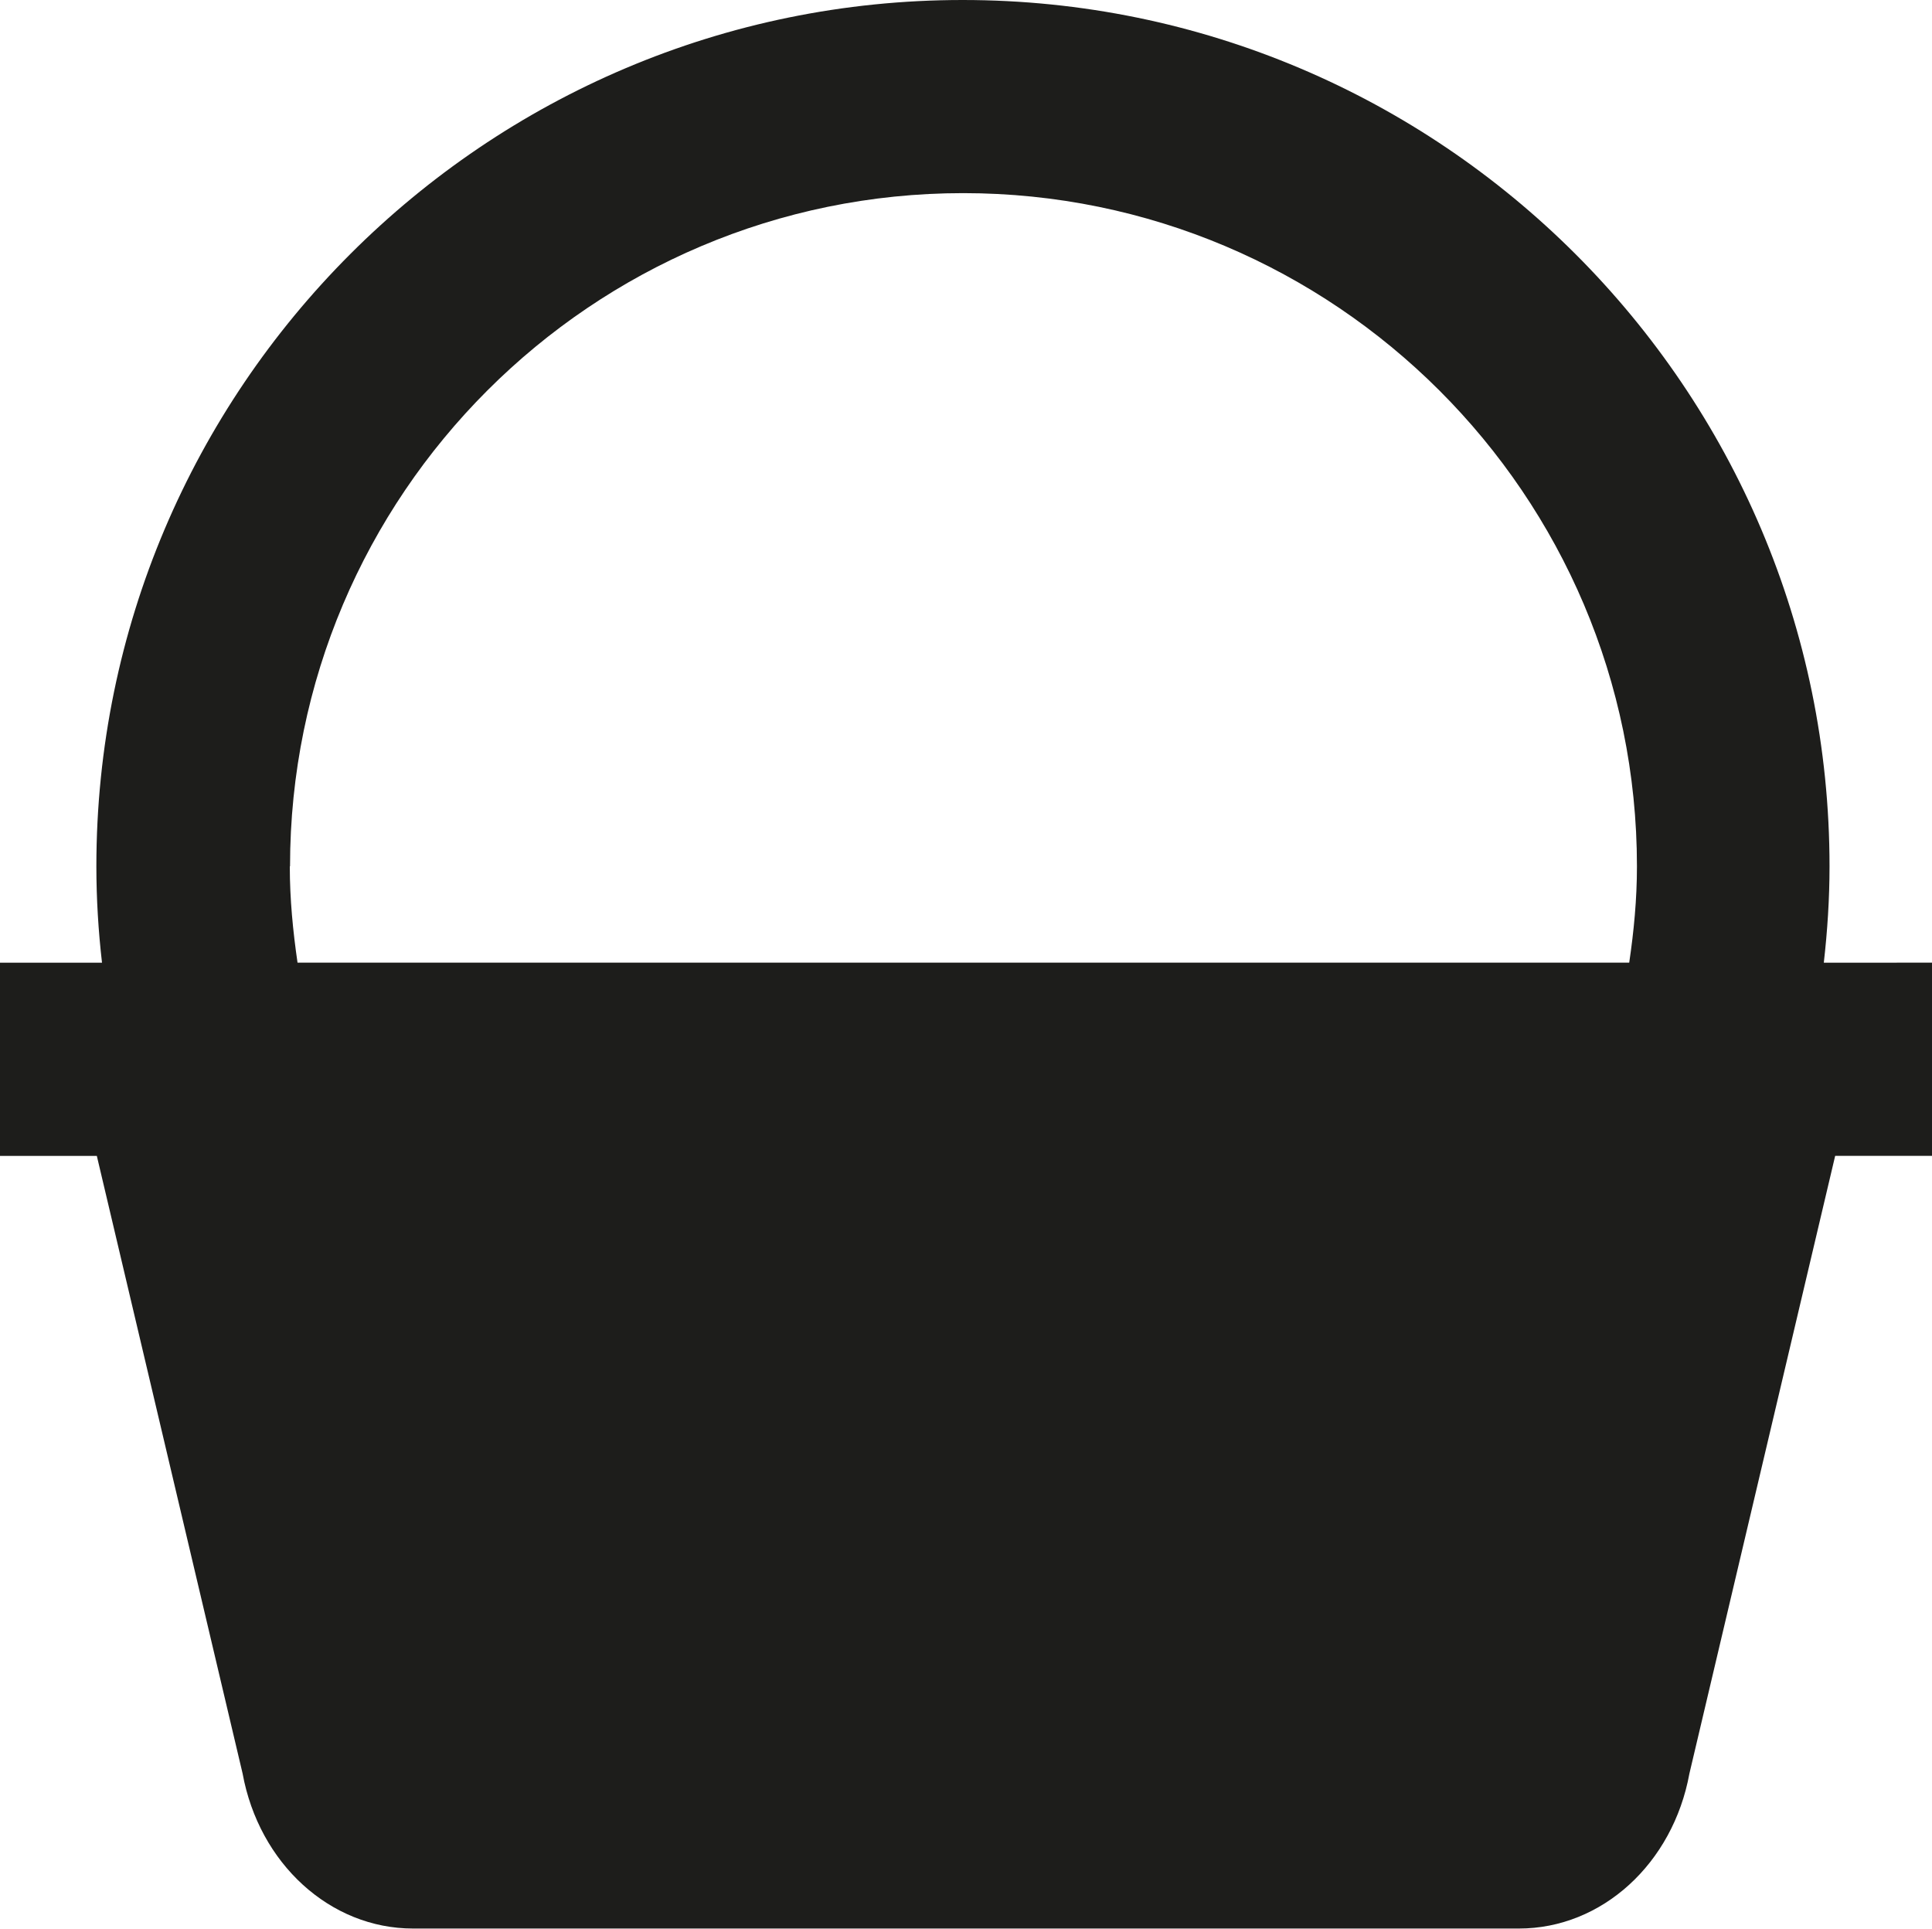
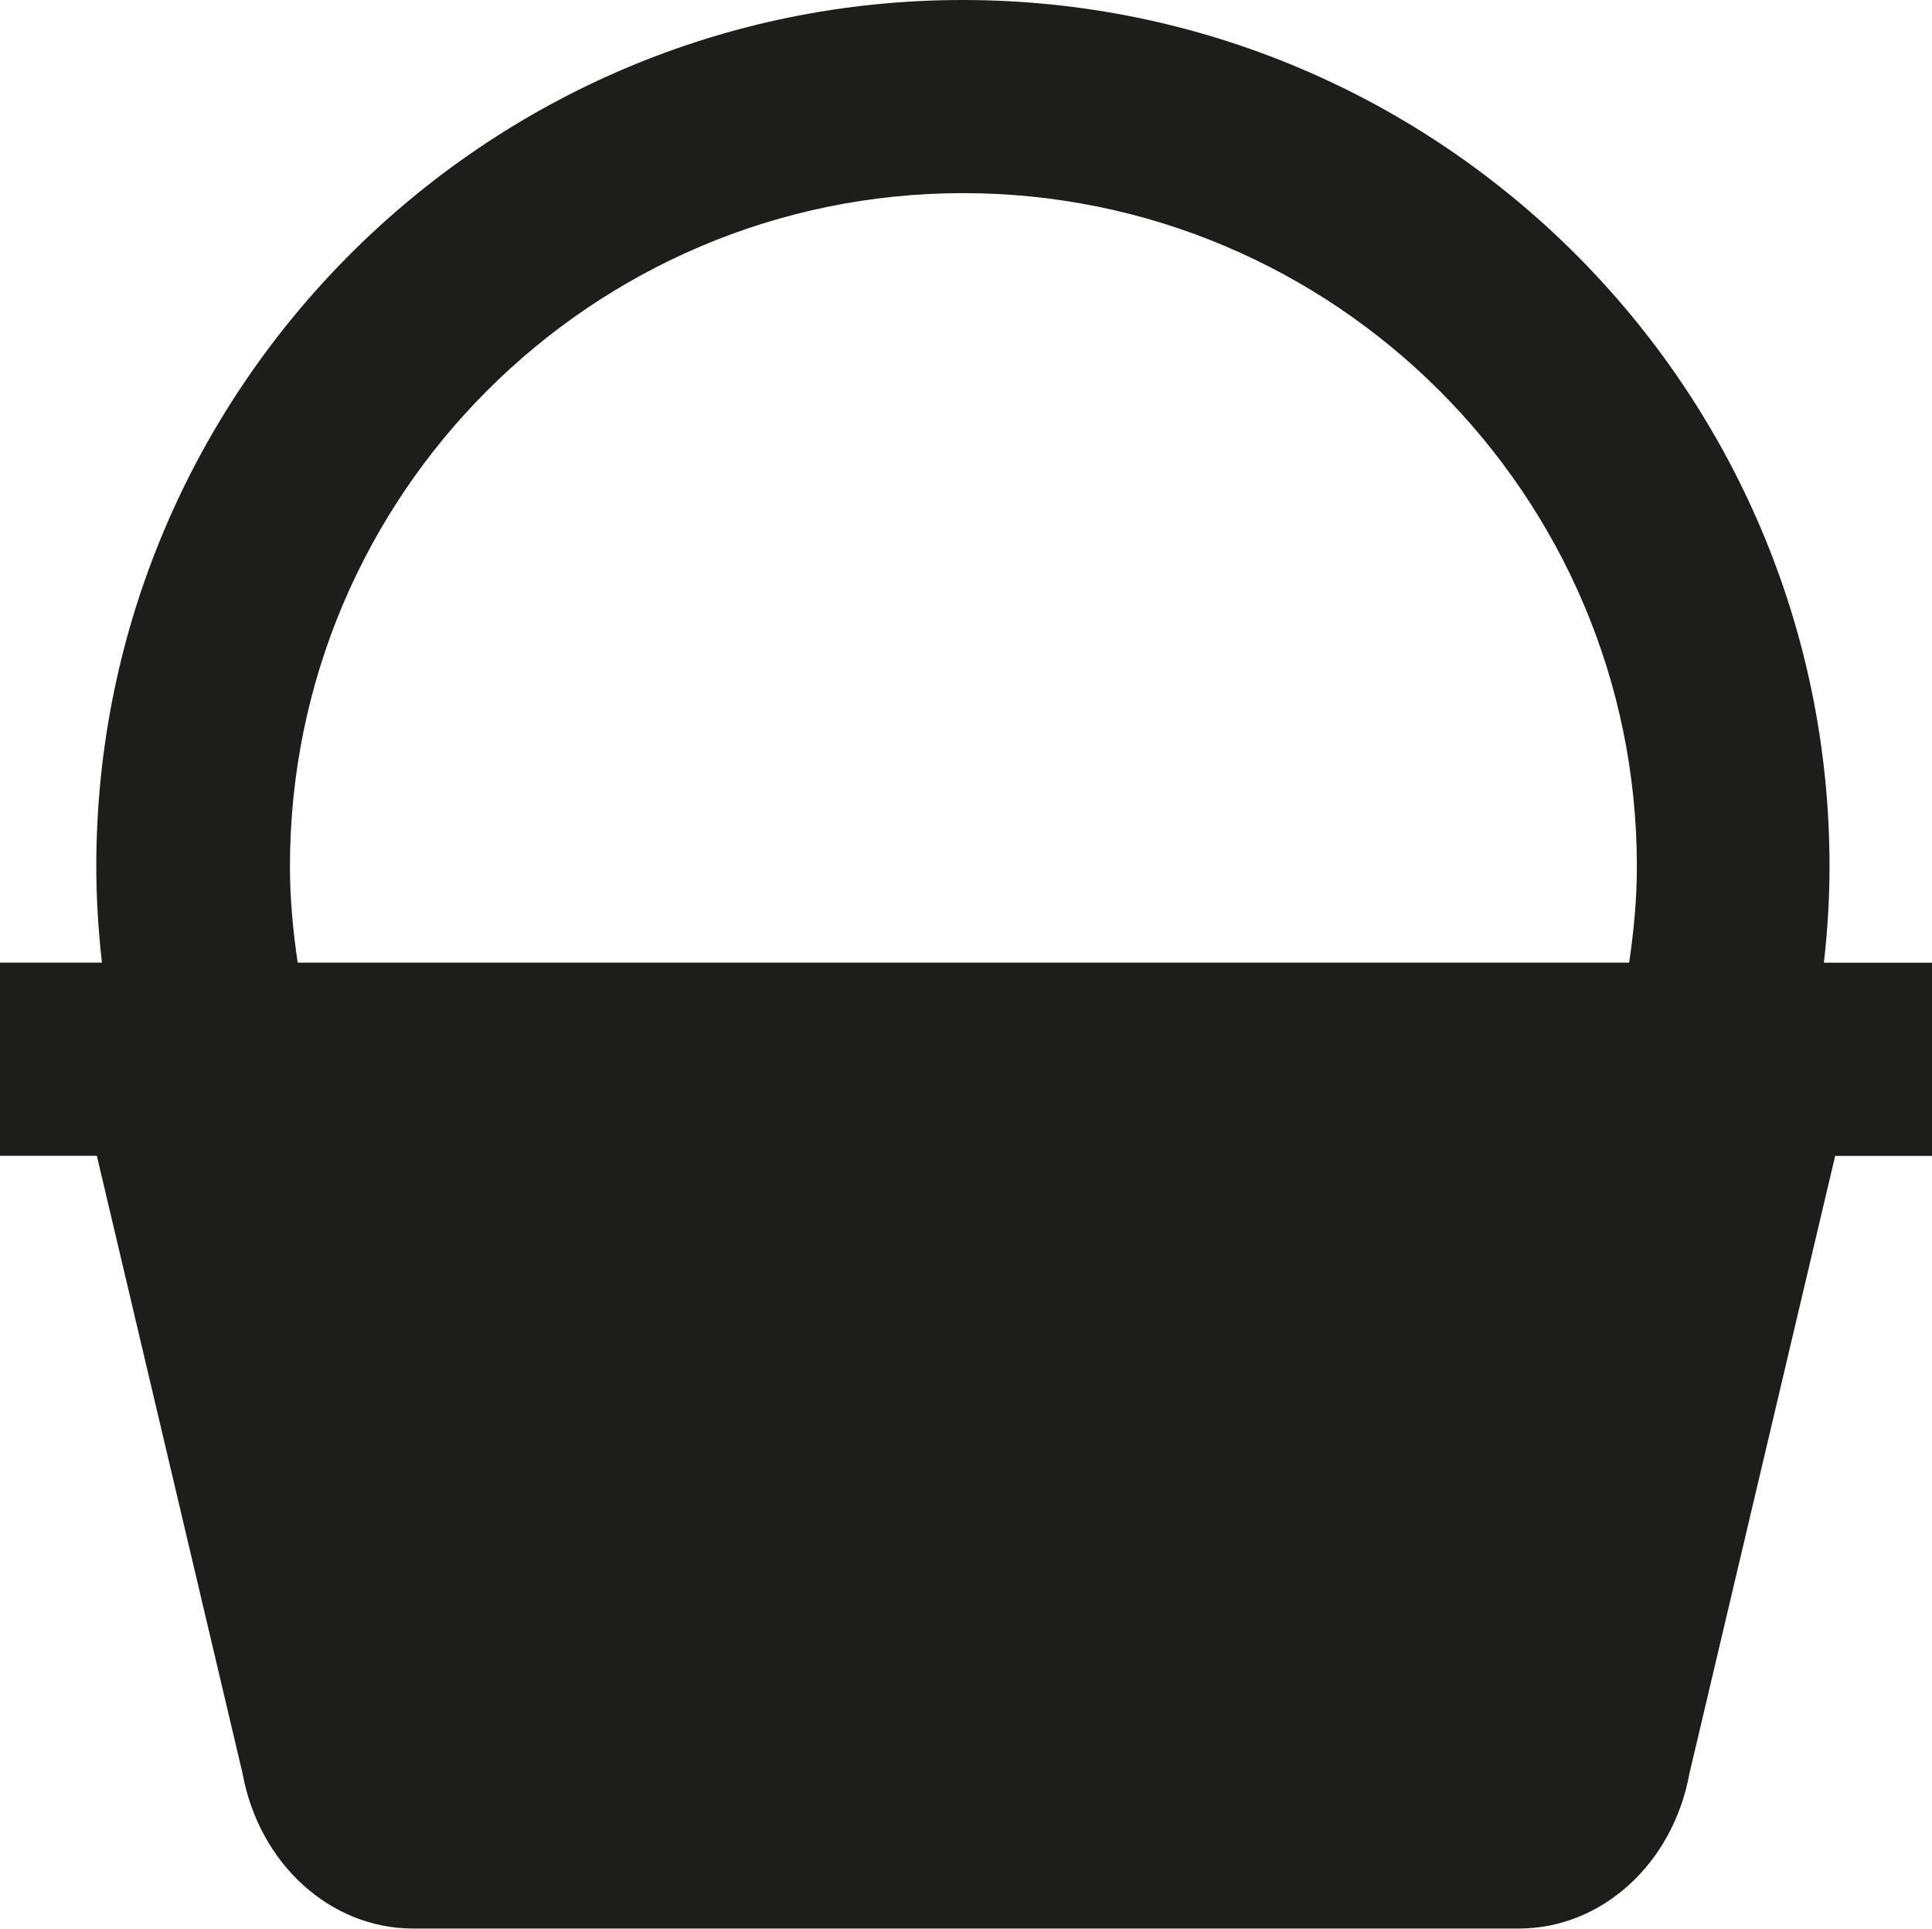
- <svg xmlns="http://www.w3.org/2000/svg" height="24.954" width="25" id="Слой_1">
-   <path id="path2" d="M23.6 12.457c.047-.413.074-.827.074-1.247C23.674 5.025 18.642 0 12.457 0 6.27 0 1.247 5.032 1.247 11.21c0 .42.026.84.073 1.247H0v2.5h1.253l1.886 7.99c.213 1.167 1.133 2.007 2.206 2.007h14.31c1.073 0 1.993-.84 2.206-2.006l1.886-7.992H25v-2.5zM3.753 11.21c0-4.806 3.906-8.711 8.711-8.711 4.806 0 8.718 3.905 8.718 8.711 0 .426-.04.84-.1 1.246H3.85c-.059-.406-.1-.82-.1-1.246z" clip-rule="evenodd" fill="#1d1d1b" fill-rule="evenodd" stroke-width=".514" />
+ <svg xmlns="http://www.w3.org/2000/svg" xml:space="preserve" enable-background="new 0 0 960 640" viewBox="0 0 25 24.954" height="24.954" width="25" y="0px" x="0px" id="Слой_1" version="1.1">
+   <defs id="defs7" />
+   <path style="clip-rule:evenodd;fill:#1d1d1b;fill-rule:evenodd;stroke-width:0.514" id="path2" d="m 23.601,12.457 c 0.047,-0.413 0.073,-0.827 0.073,-1.246 C 23.674,5.025 18.642,0 12.457,0 6.271,0 1.246,5.032 1.246,11.21 c 0,0.42 0.027,0.84 0.073,1.246 H 0 v 2.499 H 1.253 L 3.139,22.948 c 0.213,1.166 1.133,2.006 2.206,2.006 h 14.31 c 1.073,0 1.993,-0.84 2.206,-2.006 l 1.886,-7.991 H 25 V 12.457 Z M 3.752,11.21 c 0,-4.806 3.906,-8.711 8.711,-8.711 4.806,0 8.718,3.906 8.718,8.711 0,0.426 -0.04,0.84 -0.1,1.246 H 3.852 C 3.792,12.05 3.752,11.637 3.752,11.21 Z" />
</svg>
